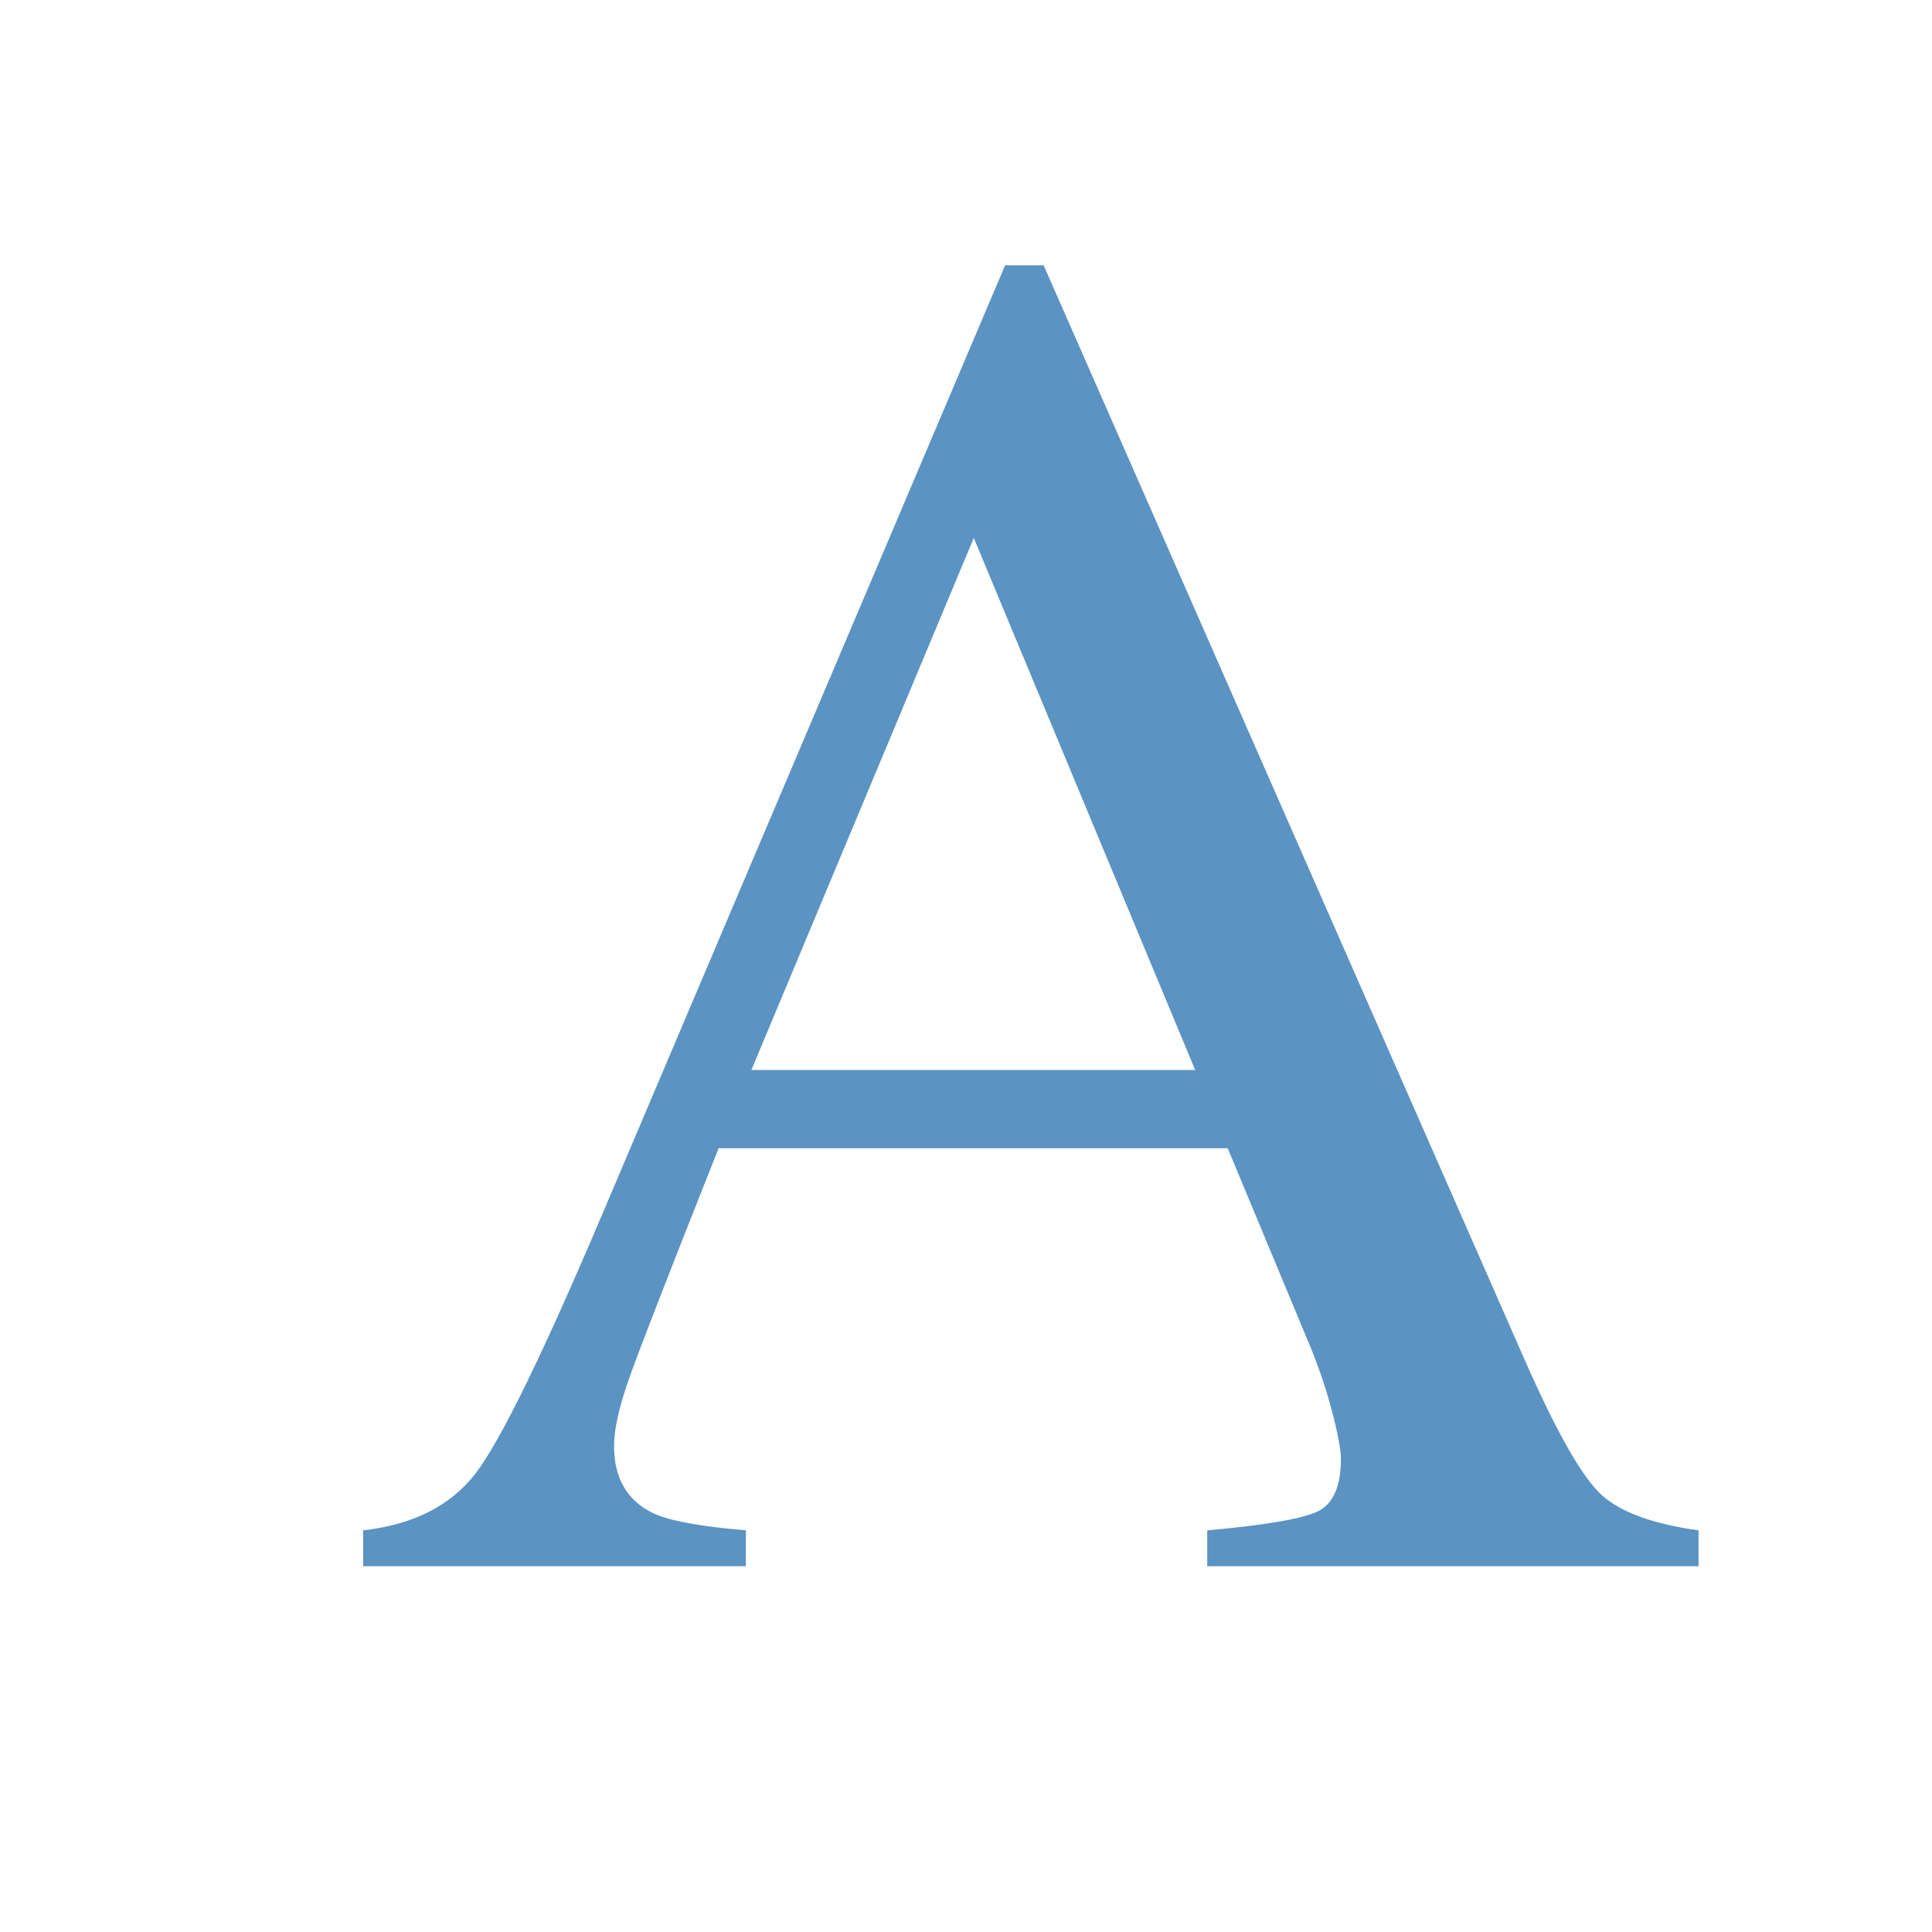
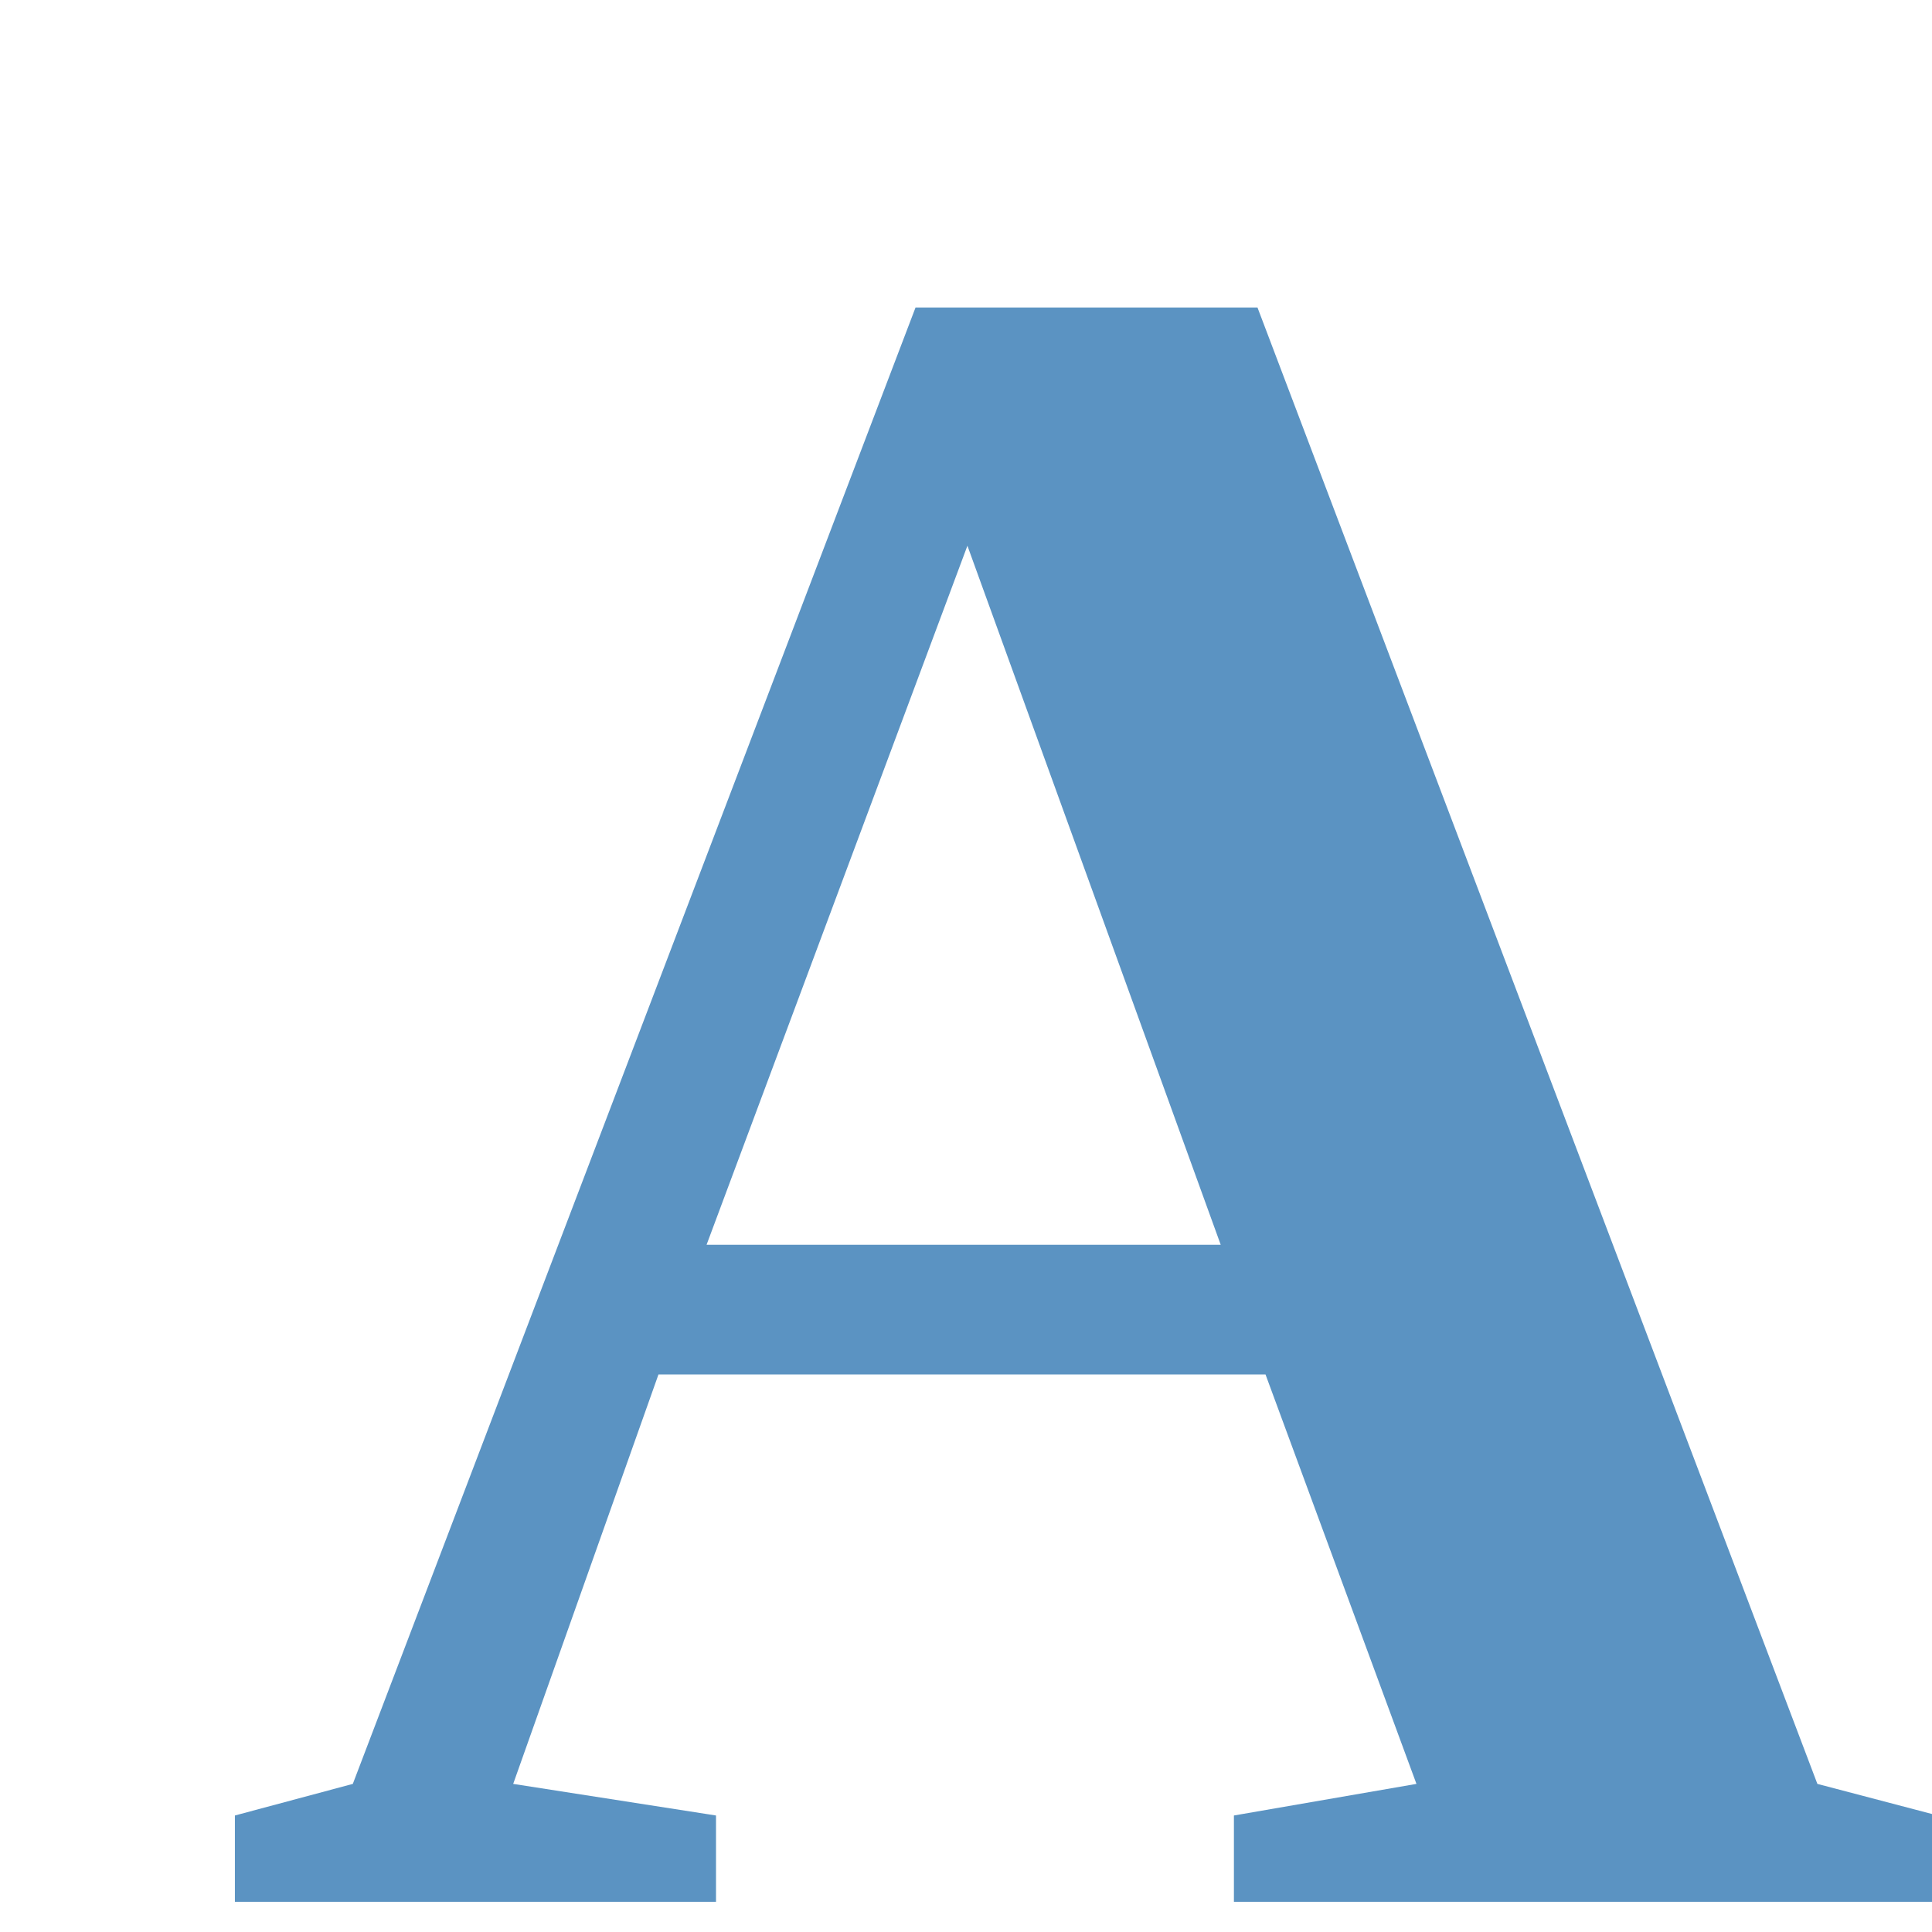
- <svg xmlns="http://www.w3.org/2000/svg" version="1.1" width="64" height="64" viewBox="0 0 64 64">
-   <g>
- </g>
-   <path d="M12.029 51.883v-1.188c1.645-0.186 2.88-0.805 3.703-1.858 0.822-1.053 2.233-3.933 4.231-8.642l13.333-31.407h1.275l15.946 36.282c1.062 2.404 1.91 3.891 2.547 4.46 0.635 0.57 1.703 0.957 3.203 1.165v1.188h-16.276v-1.188c1.87-0.167 3.075-0.368 3.617-0.607 0.541-0.239 0.812-0.824 0.812-1.758 0-0.311-0.104-0.859-0.313-1.648s-0.499-1.617-0.875-2.488l-2.562-6.157h-16.866c-1.662 4.188-2.655 6.742-2.978 7.665-0.323 0.922-0.485 1.653-0.485 2.193 0 1.078 0.437 1.825 1.312 2.239 0.541 0.249 1.559 0.435 3.056 0.56v1.188h-12.682zM39.592 35.446l-7.334-17.626-7.368 17.626h14.702z" fill="#5b93c2" />
+ <svg xmlns="http://www.w3.org/2000/svg" width="64" height="64" viewBox="0 0 64 64">
+   <text x="7" y="63" style="fill:#5b93c2;font-size:80px;font-weight:bold;">
+     <tspan x="7" y="63">A</tspan>
+   </text>
</svg>
